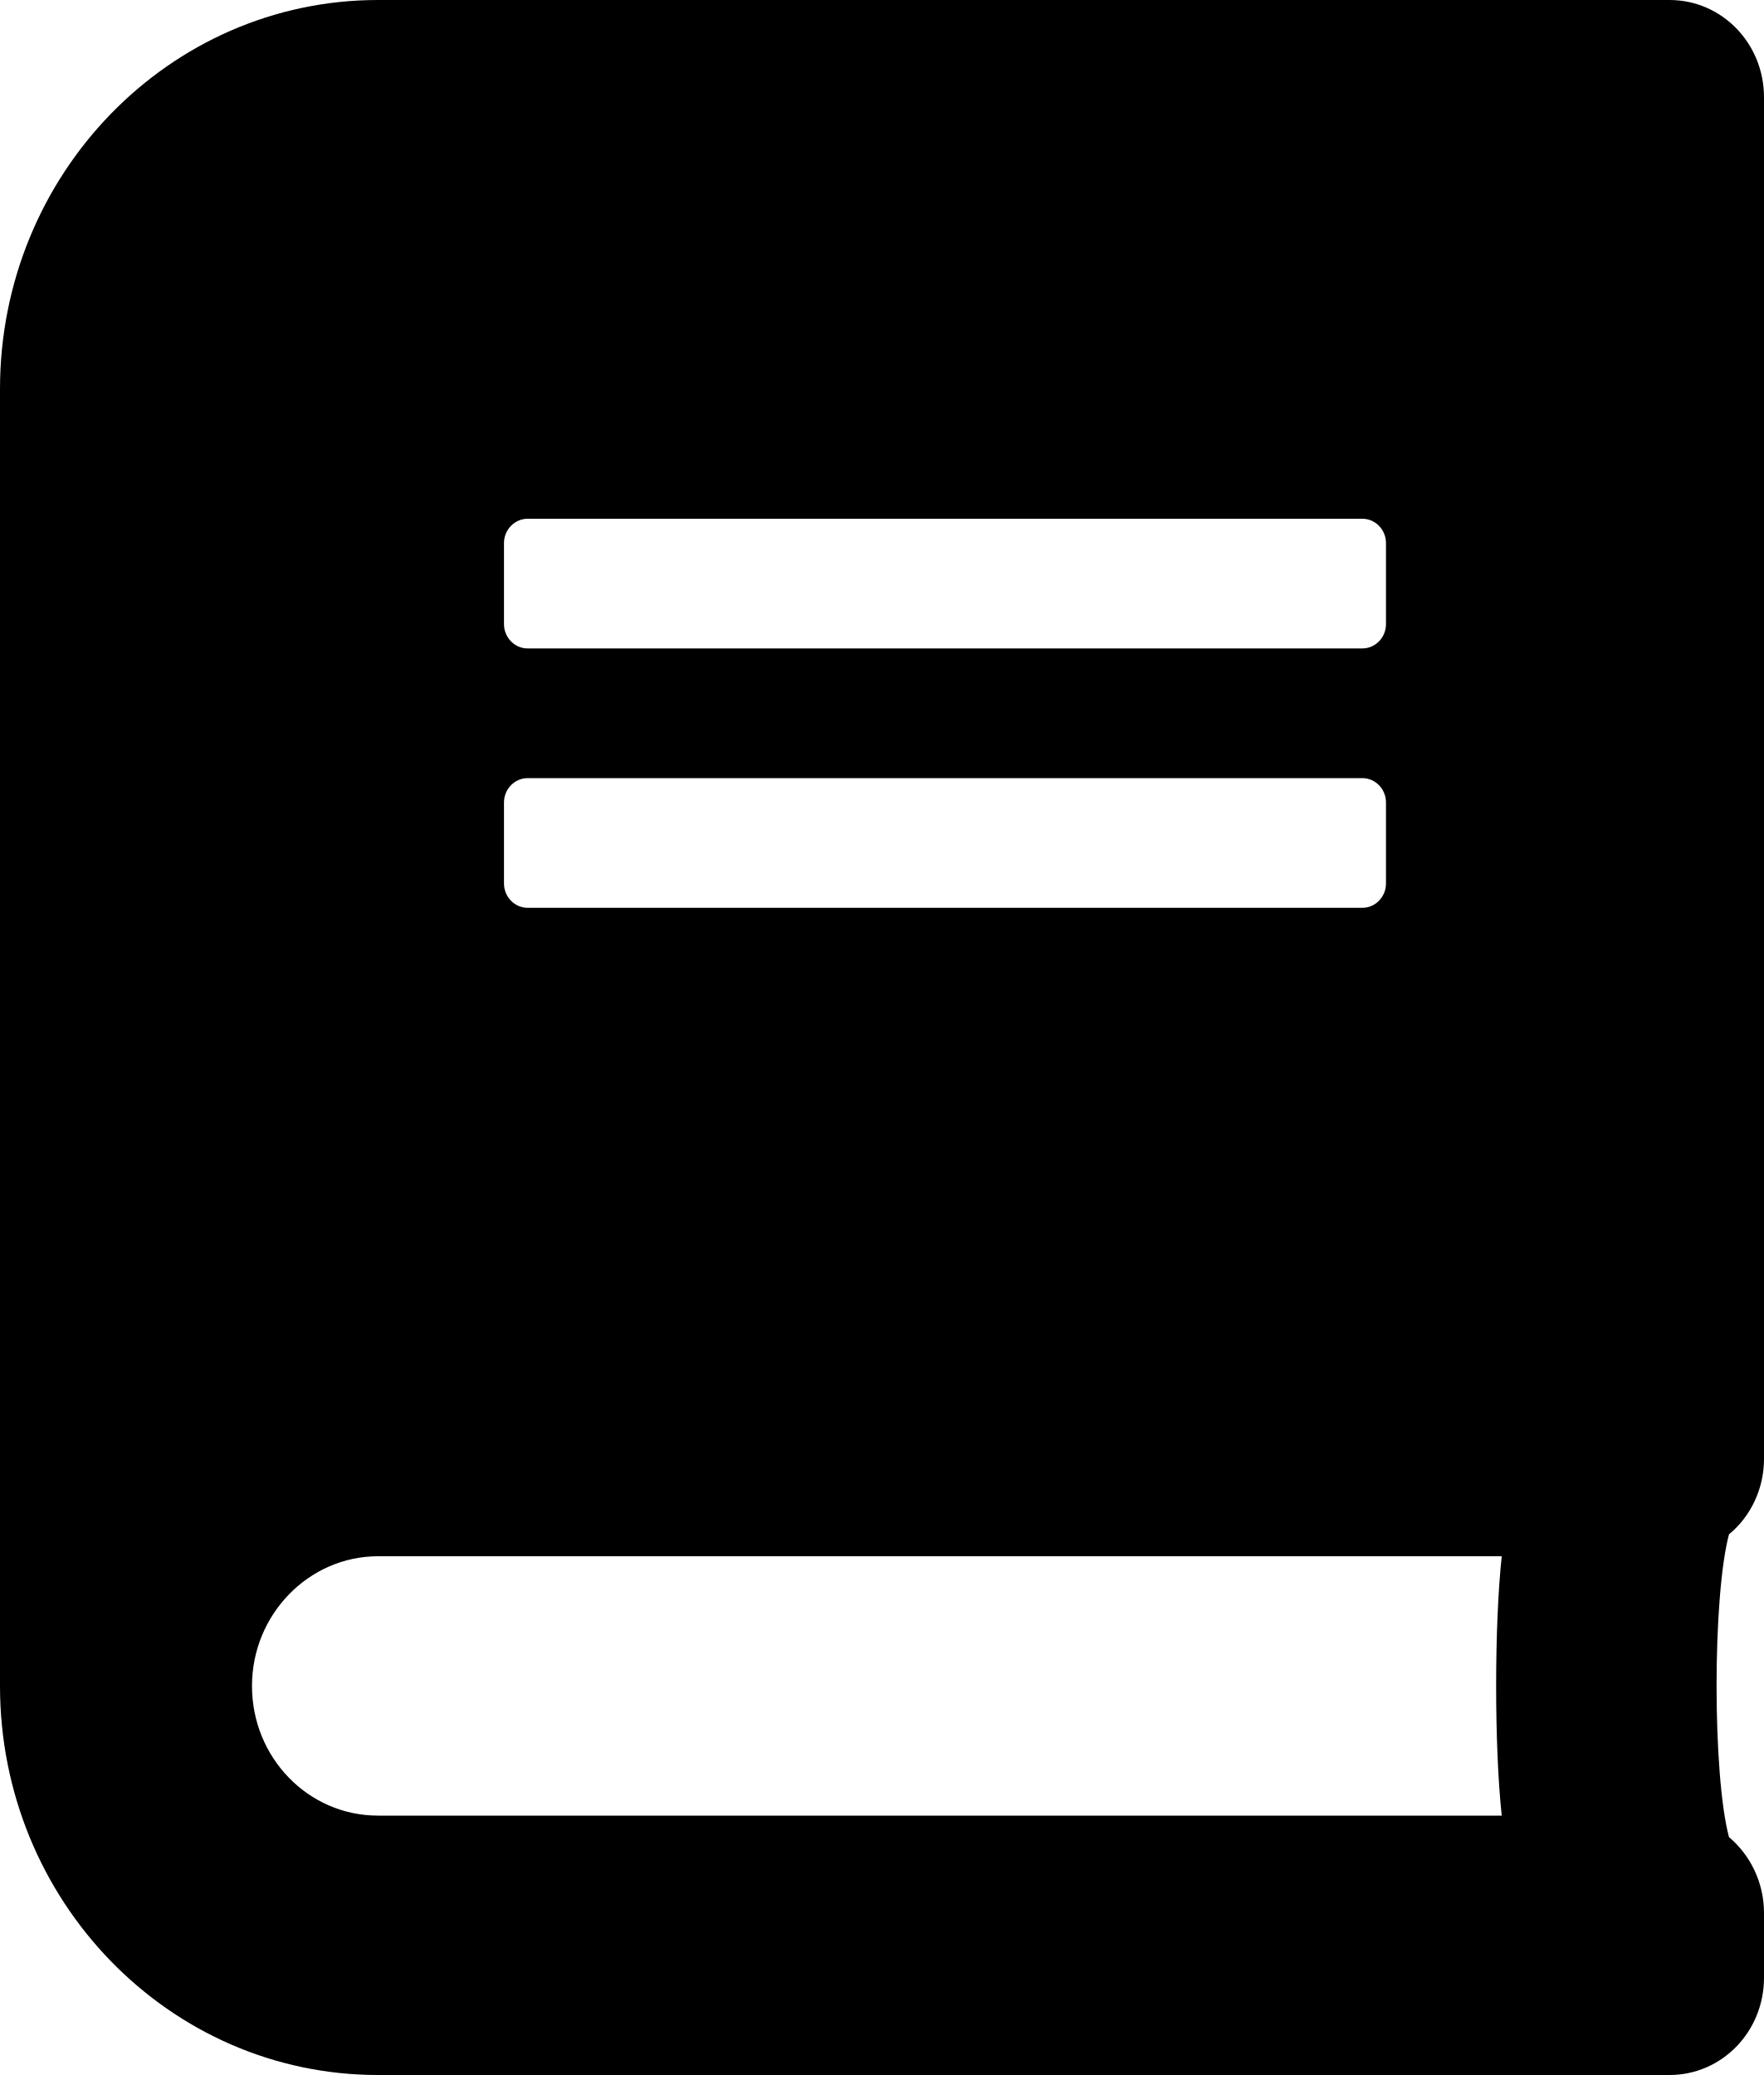
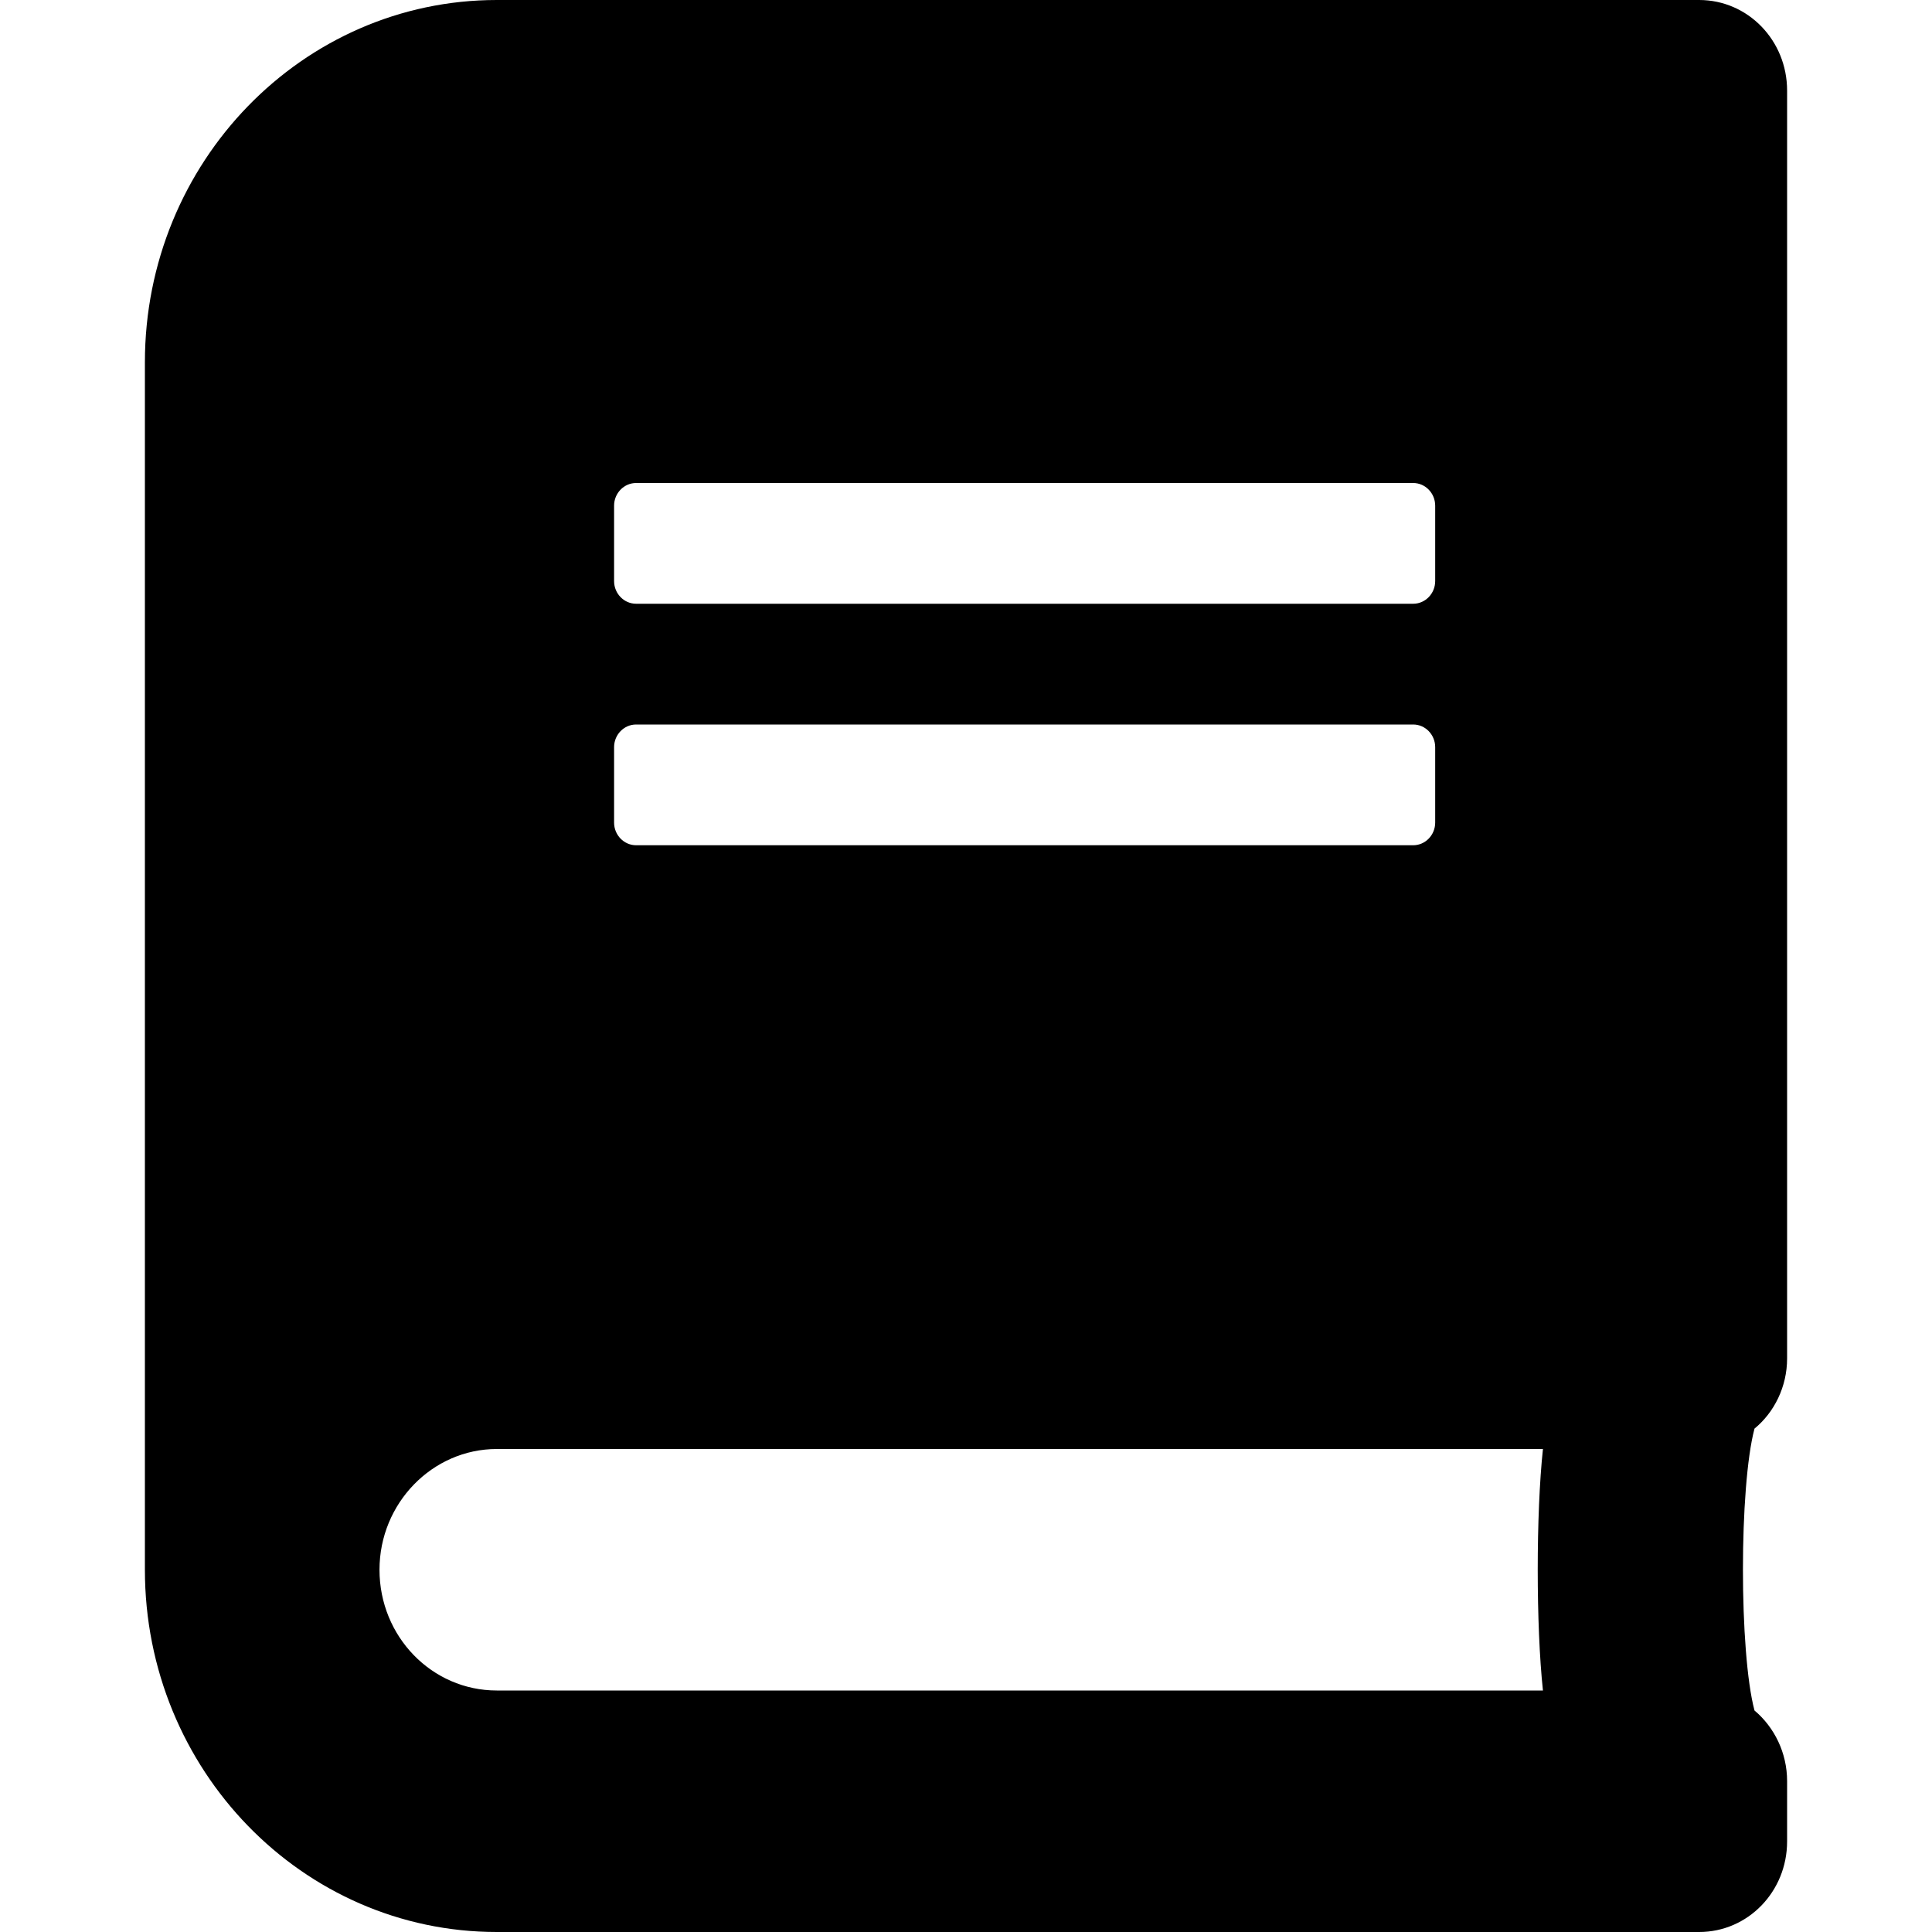
- <svg xmlns="http://www.w3.org/2000/svg" width="34" height="40" viewBox="0 0 34 40" fill="none">
-   <path d="M34 28.125V1.875C34 0.836 33.188 0 32.179 0H7.286C3.263 0 0 3.359 0 7.5V32.5C0 36.641 3.263 40 7.286 40H32.179C33.188 40 34 39.164 34 38.125V36.875C34 36.289 33.734 35.758 33.325 35.414C33.006 34.211 33.006 30.781 33.325 29.578C33.734 29.242 34 28.711 34 28.125ZM9.714 10.469C9.714 10.211 9.919 10 10.17 10H26.259C26.509 10 26.714 10.211 26.714 10.469V12.031C26.714 12.289 26.509 12.5 26.259 12.5H10.17C9.919 12.5 9.714 12.289 9.714 12.031V10.469ZM9.714 15.469C9.714 15.211 9.919 15 10.17 15H26.259C26.509 15 26.714 15.211 26.714 15.469V17.031C26.714 17.289 26.509 17.5 26.259 17.5H10.17C9.919 17.5 9.714 17.289 9.714 17.031V15.469ZM28.945 35H7.286C5.942 35 4.857 33.883 4.857 32.5C4.857 31.125 5.95 30 7.286 30H28.945C28.801 31.336 28.801 33.664 28.945 35Z" fill="black" />
+ <svg xmlns="http://www.w3.org/2000/svg" width="32" height="32" viewBox="0 0 34 40" fill="current">
+   <path d="M34 28.125V1.875C34 0.836 33.188 0 32.179 0H7.286C3.263 0 0 3.359 0 7.5V32.5C0 36.641 3.263 40 7.286 40H32.179C33.188 40 34 39.164 34 38.125V36.875C34 36.289 33.734 35.758 33.325 35.414C33.006 34.211 33.006 30.781 33.325 29.578C33.734 29.242 34 28.711 34 28.125ZM9.714 10.469C9.714 10.211 9.919 10 10.17 10H26.259C26.509 10 26.714 10.211 26.714 10.469V12.031C26.714 12.289 26.509 12.5 26.259 12.5H10.17C9.919 12.5 9.714 12.289 9.714 12.031V10.469ZM9.714 15.469C9.714 15.211 9.919 15 10.17 15H26.259C26.509 15 26.714 15.211 26.714 15.469V17.031C26.714 17.289 26.509 17.5 26.259 17.5H10.17C9.919 17.5 9.714 17.289 9.714 17.031V15.469ZM28.945 35H7.286C5.942 35 4.857 33.883 4.857 32.5C4.857 31.125 5.95 30 7.286 30H28.945C28.801 31.336 28.801 33.664 28.945 35Z" fill="current" />
</svg>
